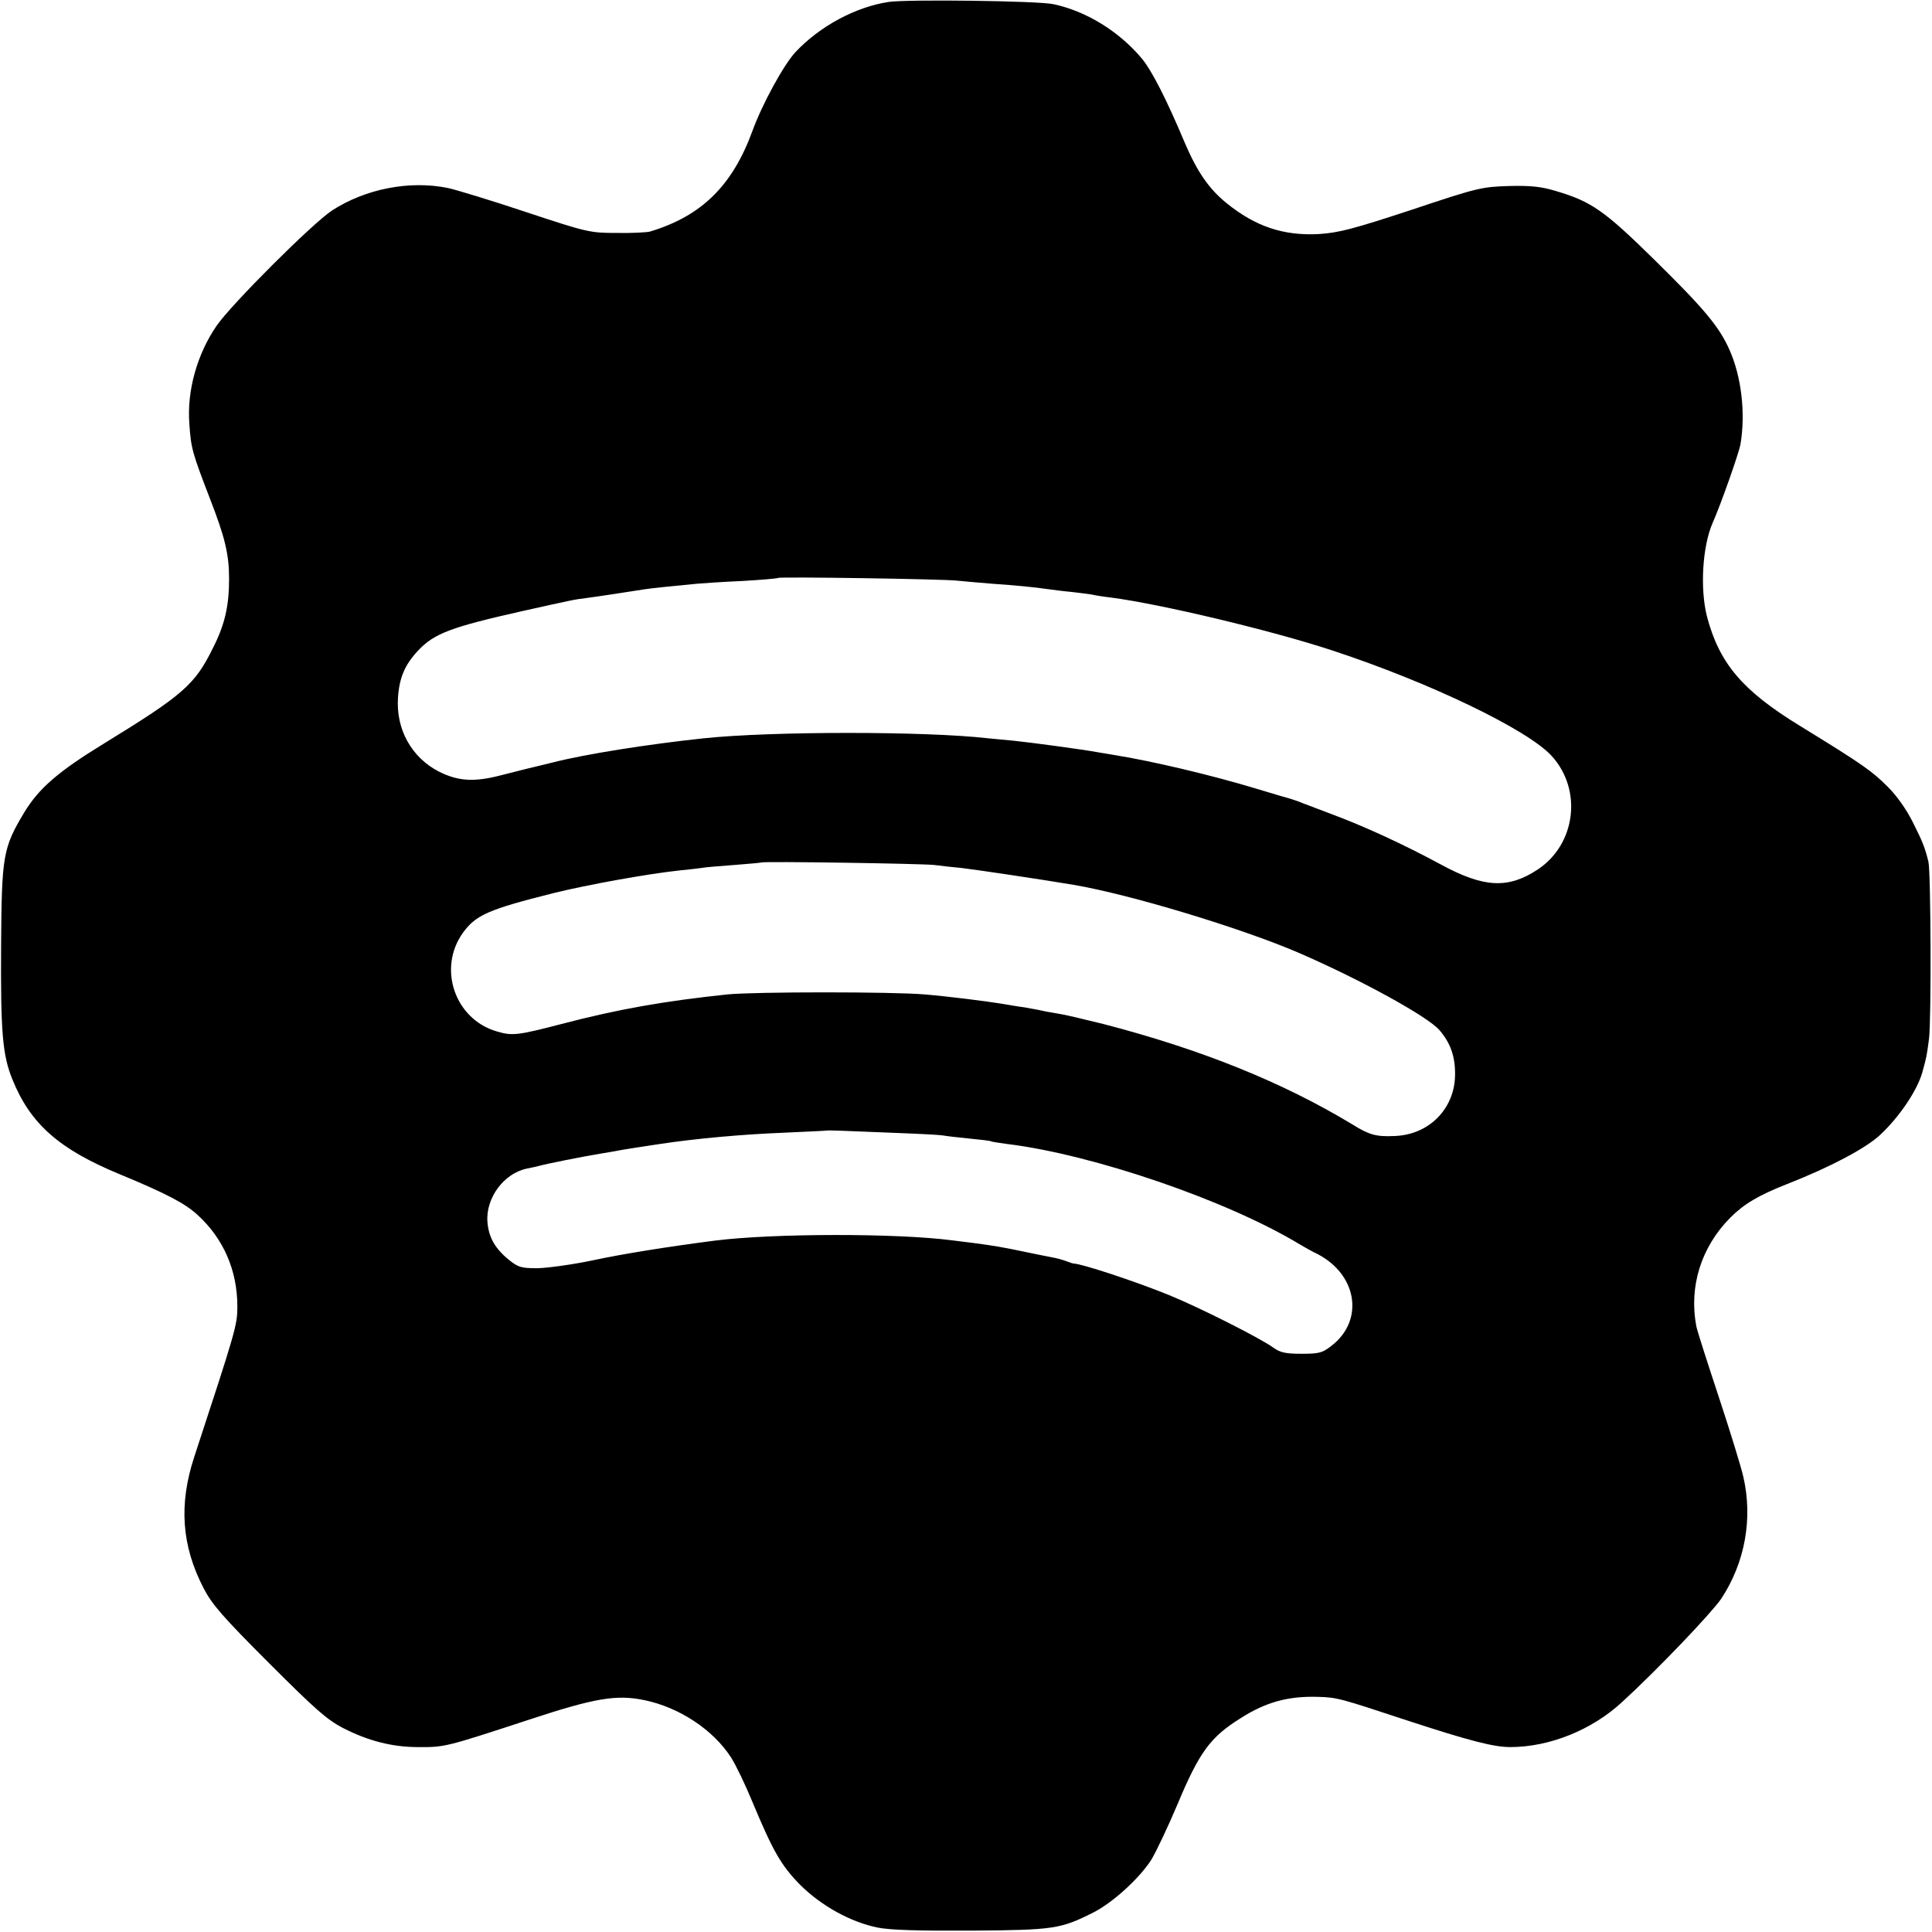
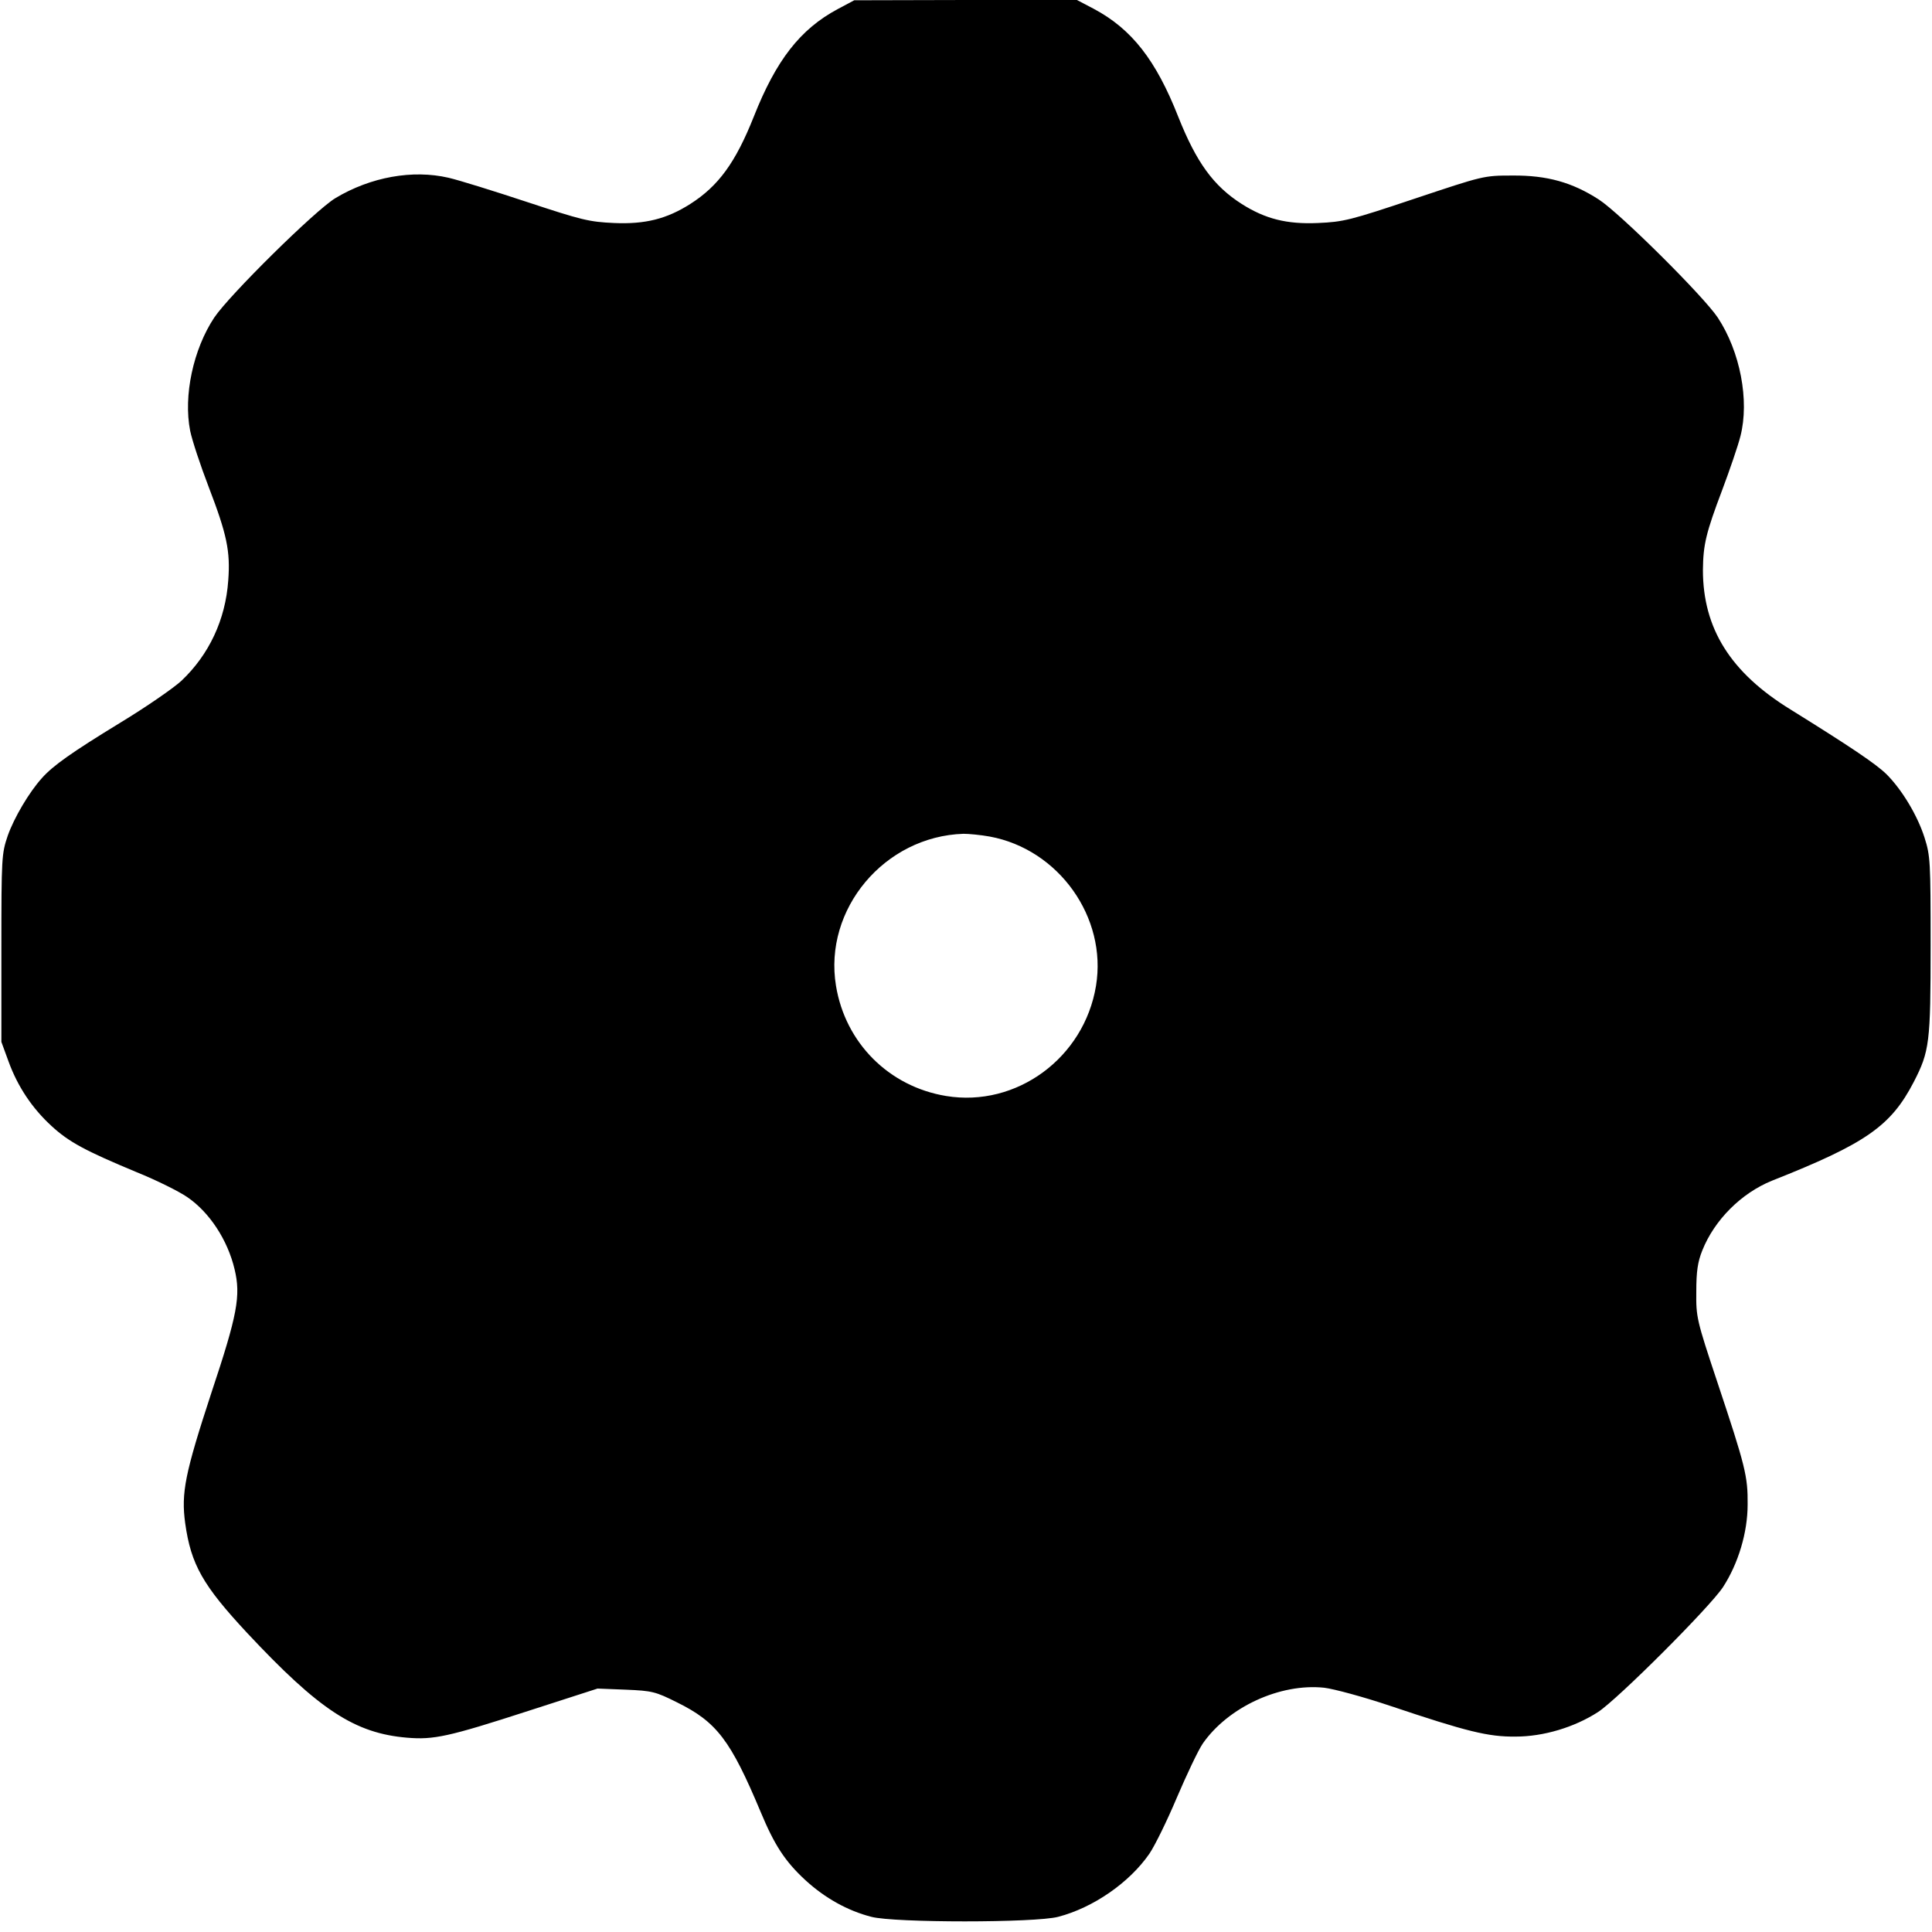
<svg xmlns="http://www.w3.org/2000/svg" version="1.0" width="700pt" height="700pt" viewBox="0 0 700 700" preserveAspectRatio="xMidYMid meet">
  <g transform="translate(0,700) scale(0.1,-0.1)" fill="#000000" stroke="none">
-     <path d="M3220 6993 c-120 -18 -250 -88 -338 -182 -42 -45 -120 -187 -156 -286 -73 -199 -185 -308 -371 -364 -11 -3 -65 -6 -120 -5 -97 0 -107 2 -330 76 -126 42 -254 81 -283 87 -138 28 -297 -3 -418 -81 -71 -46 -367 -342 -419 -418 -71 -103 -108 -236 -99 -355 6 -90 11 -106 74 -270 55 -141 70 -203 70 -292 0 -98 -15 -165 -58 -250 -66 -134 -107 -170 -397 -348 -165 -101 -235 -162 -288 -250 -76 -127 -81 -155 -83 -480 -2 -314 5 -398 41 -486 65 -161 169 -253 390 -344 171 -71 235 -105 281 -147 94 -86 144 -201 144 -332 0 -67 -6 -87 -156 -544 -57 -173 -46 -323 34 -477 30 -58 70 -104 237 -271 168 -168 211 -206 270 -236 88 -45 176 -68 268 -68 98 -1 101 0 406 100 237 78 315 91 416 70 126 -26 249 -107 314 -208 17 -27 51 -97 76 -158 76 -182 105 -233 175 -304 77 -76 182 -134 280 -154 46 -9 144 -12 340 -11 299 2 323 6 442 66 69 35 165 122 209 190 17 28 60 118 95 201 79 189 119 244 228 312 92 59 173 81 280 78 72 -2 80 -5 329 -87 220 -72 309 -95 369 -95 142 0 296 62 405 163 131 120 324 323 359 374 86 130 116 291 80 444 -8 35 -48 165 -89 289 -41 124 -78 239 -81 255 -27 143 17 286 123 393 50 50 102 81 206 122 156 61 286 130 337 178 70 65 135 162 153 227 15 54 16 59 24 120 9 65 7 605 -2 643 -13 52 -20 70 -55 140 -22 45 -57 96 -91 130 -58 58 -88 80 -321 223 -207 127 -290 225 -335 394 -26 101 -17 255 20 340 29 65 95 252 101 285 19 111 4 245 -40 343 -37 83 -90 147 -271 325 -182 179 -229 212 -358 250 -53 16 -91 20 -170 18 -98 -3 -113 -6 -352 -86 -213 -70 -263 -83 -336 -88 -128 -7 -230 27 -335 112 -64 52 -106 113 -151 218 -66 157 -120 263 -156 306 -83 99 -202 172 -321 197 -56 12 -526 18 -596 8z m250 -2097 c19 -2 76 -7 125 -11 86 -6 150 -12 205 -20 14 -2 52 -7 85 -10 33 -4 67 -8 75 -10 8 -2 38 -7 65 -10 178 -23 582 -119 803 -192 353 -116 710 -288 795 -383 111 -123 86 -319 -51 -410 -107 -71 -195 -67 -350 17 -135 73 -280 140 -402 185 -52 20 -104 39 -115 44 -11 4 -24 8 -30 10 -5 1 -62 18 -125 37 -162 49 -374 99 -510 121 -19 3 -46 8 -60 10 -52 10 -247 36 -305 42 -33 3 -76 7 -95 9 -224 26 -784 26 -1030 0 -207 -22 -432 -58 -545 -87 -44 -11 -87 -21 -95 -23 -8 -2 -51 -13 -95 -24 -96 -25 -154 -22 -224 13 -100 51 -157 154 -149 269 5 72 25 119 73 170 58 62 120 85 378 143 180 40 187 42 237 48 32 4 156 23 206 31 19 3 103 12 189 20 22 2 96 7 165 10 69 4 127 9 129 11 5 5 607 -4 651 -10z m-85 -1030 c22 -3 67 -8 100 -11 51 -6 287 -41 405 -61 202 -34 606 -156 815 -246 224 -97 470 -232 511 -281 39 -46 56 -93 56 -157 1 -125 -93 -222 -220 -226 -66 -3 -91 4 -152 42 -253 153 -548 272 -903 364 -65 16 -132 32 -150 35 -18 3 -43 8 -57 10 -14 3 -36 8 -50 10 -14 3 -38 7 -55 9 -16 3 -43 7 -60 10 -56 9 -190 26 -275 33 -114 10 -615 10 -715 0 -227 -24 -394 -53 -600 -107 -158 -41 -179 -44 -235 -27 -152 44 -215 228 -123 357 47 65 93 85 328 144 125 31 343 70 455 82 30 3 66 7 80 9 14 3 68 7 120 11 52 4 96 8 98 9 5 5 583 -4 627 -9z m-133 -971 c80 -3 155 -7 165 -9 10 -2 52 -7 93 -11 41 -4 77 -8 80 -10 3 -2 30 -6 60 -10 310 -38 796 -204 1060 -364 19 -11 42 -24 50 -28 156 -71 188 -245 63 -340 -32 -25 -45 -28 -107 -28 -57 0 -77 4 -102 22 -50 36 -271 147 -379 191 -126 51 -315 113 -345 114 -3 0 -15 4 -28 9 -13 5 -36 11 -53 14 -16 3 -61 12 -99 20 -81 17 -106 21 -180 31 -30 4 -66 8 -80 10 -199 26 -645 26 -860 -1 -170 -22 -334 -48 -445 -72 -72 -15 -160 -27 -197 -28 -60 0 -70 3 -105 31 -50 41 -73 82 -77 138 -6 86 60 175 143 192 20 4 38 8 41 9 33 9 153 33 225 45 33 5 69 12 80 14 18 3 74 12 135 21 132 20 299 35 450 41 85 4 156 7 157 8 2 1 64 -1 255 -9z" />
+     <path d="M3035 6967 c-136 -73 -223 -185 -304 -390 -66 -166 -128 -251 -230 -316 -85 -54 -163 -74 -276 -69 -91 4 -118 11 -315 76 -118 39 -246 79 -285 88 -130 30 -282 3 -410 -74 -73 -44 -385 -352 -439 -433 -76 -115 -112 -283 -87 -410 7 -34 37 -125 67 -203 66 -172 79 -233 71 -339 -10 -143 -70 -269 -169 -363 -29 -27 -129 -96 -223 -153 -175 -107 -243 -155 -283 -200 -47 -52 -101 -144 -124 -209 -22 -65 -23 -78 -23 -407 l0 -340 26 -71 c33 -91 86 -170 156 -234 63 -58 123 -90 308 -167 72 -29 154 -70 183 -90 81 -55 147 -156 172 -262 23 -96 10 -165 -84 -447 -96 -293 -110 -363 -95 -473 21 -150 64 -225 224 -397 261 -279 390 -364 580 -380 96 -8 149 3 439 97 l251 81 102 -4 c96 -4 108 -7 186 -46 144 -71 194 -137 303 -397 50 -120 88 -179 163 -248 70 -64 152 -110 238 -132 83 -22 594 -22 677 0 127 33 258 124 330 228 20 29 65 121 100 204 35 82 77 171 94 196 92 132 280 219 440 202 34 -4 142 -33 240 -66 277 -93 354 -112 453 -111 102 0 214 34 299 89 71 46 407 382 453 453 55 85 89 197 89 299 1 102 -8 138 -110 444 -75 225 -77 235 -76 327 0 73 5 108 22 150 44 110 141 207 252 252 341 135 431 198 514 358 57 111 61 141 61 495 0 303 -1 324 -22 390 -25 79 -81 173 -138 230 -39 38 -133 101 -347 234 -218 134 -318 294 -318 506 1 92 11 134 70 290 27 72 57 159 66 195 33 129 -1 306 -82 429 -51 77 -355 379 -431 428 -96 62 -187 88 -313 87 -105 0 -106 -1 -355 -84 -233 -78 -257 -84 -350 -88 -113 -5 -191 15 -276 69 -102 65 -164 150 -230 316 -81 206 -169 318 -306 391 l-61 32 -403 0 -404 -1 -60 -32z m551 -2998 c250 -46 426 -293 385 -541 -43 -261 -288 -441 -543 -399 -207 34 -365 192 -399 399 -46 278 176 542 462 551 19 0 62 -4 95 -10z" />
  </g>
</svg>
